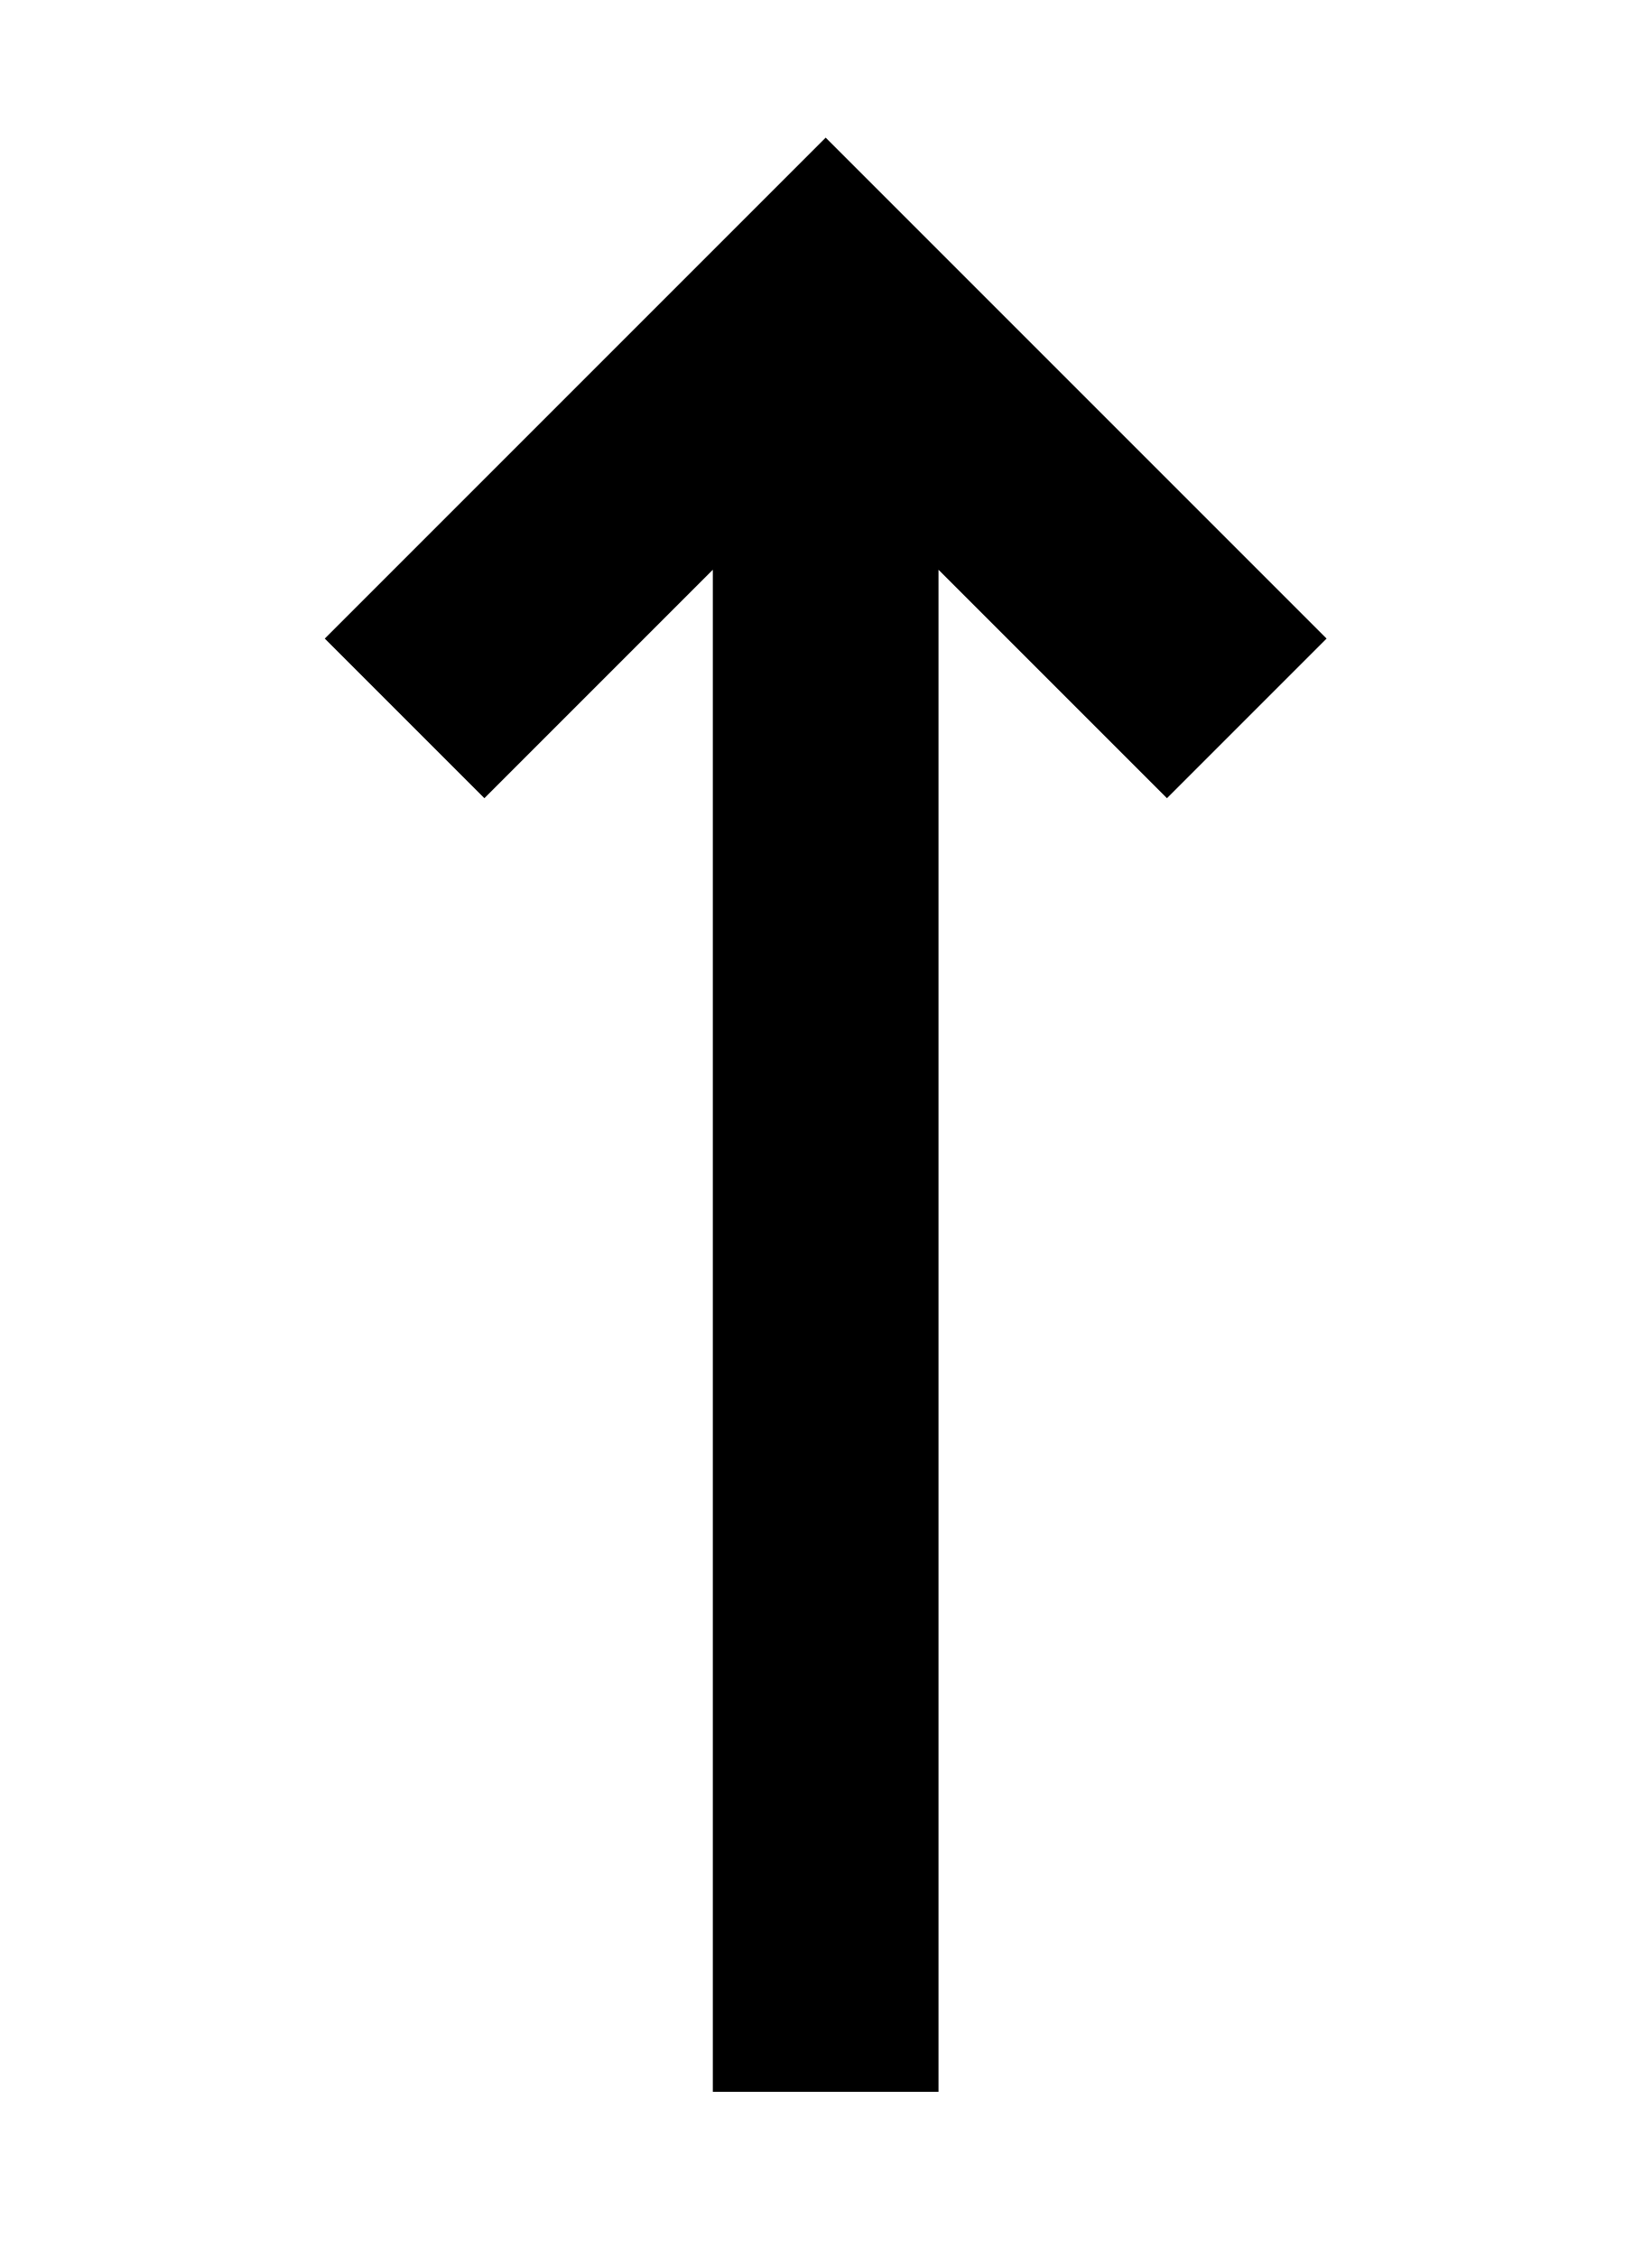
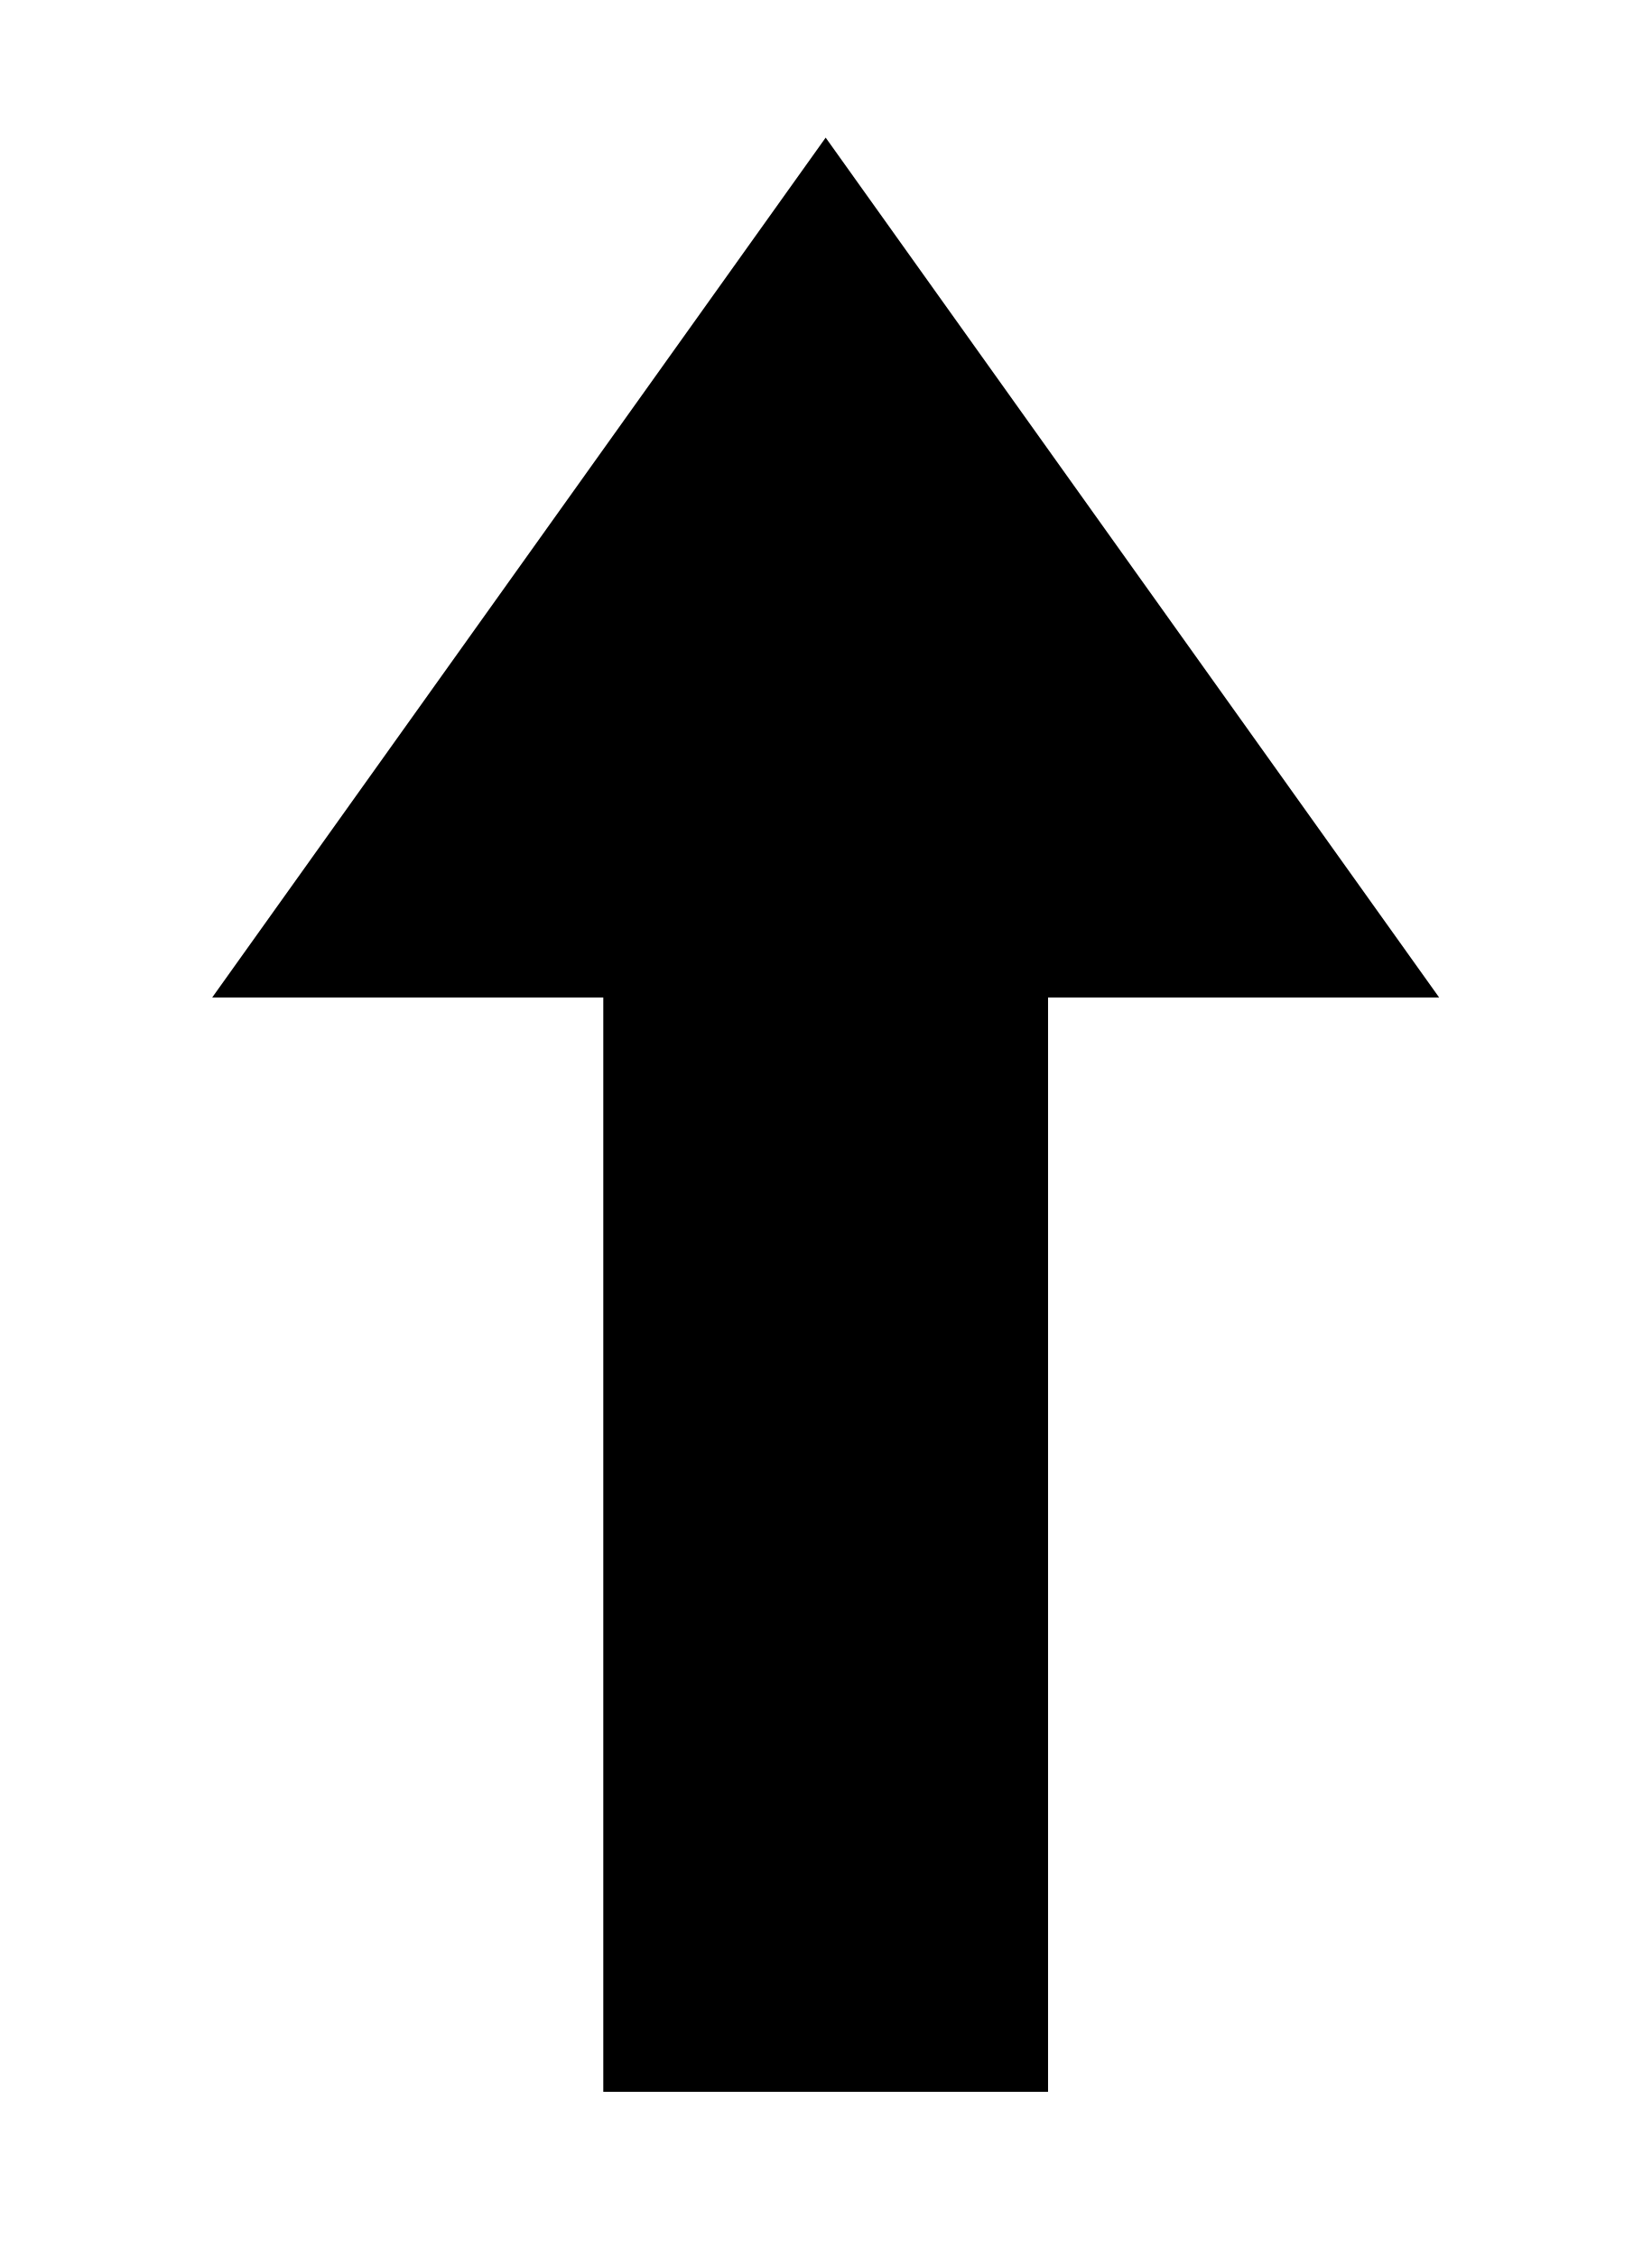
<svg xmlns="http://www.w3.org/2000/svg" viewBox="0 -760 600 820">
-   <path transform="scale(1,-1)" fill="currentColor" fill-rule="evenodd" d="M341 0L341 553L424 470L482 528L300 710L118 528L176 470L259 553L259 0L341 0Z" />
+   <path transform="scale(1,-1)" fill="currentColor" fill-rule="evenodd" d="M219.2 397.6L219.2 0L380.8 0L380.8 397.6L522.9 397.6L300 710L77.1 397.6L219.2 397.6Z" />
</svg>
